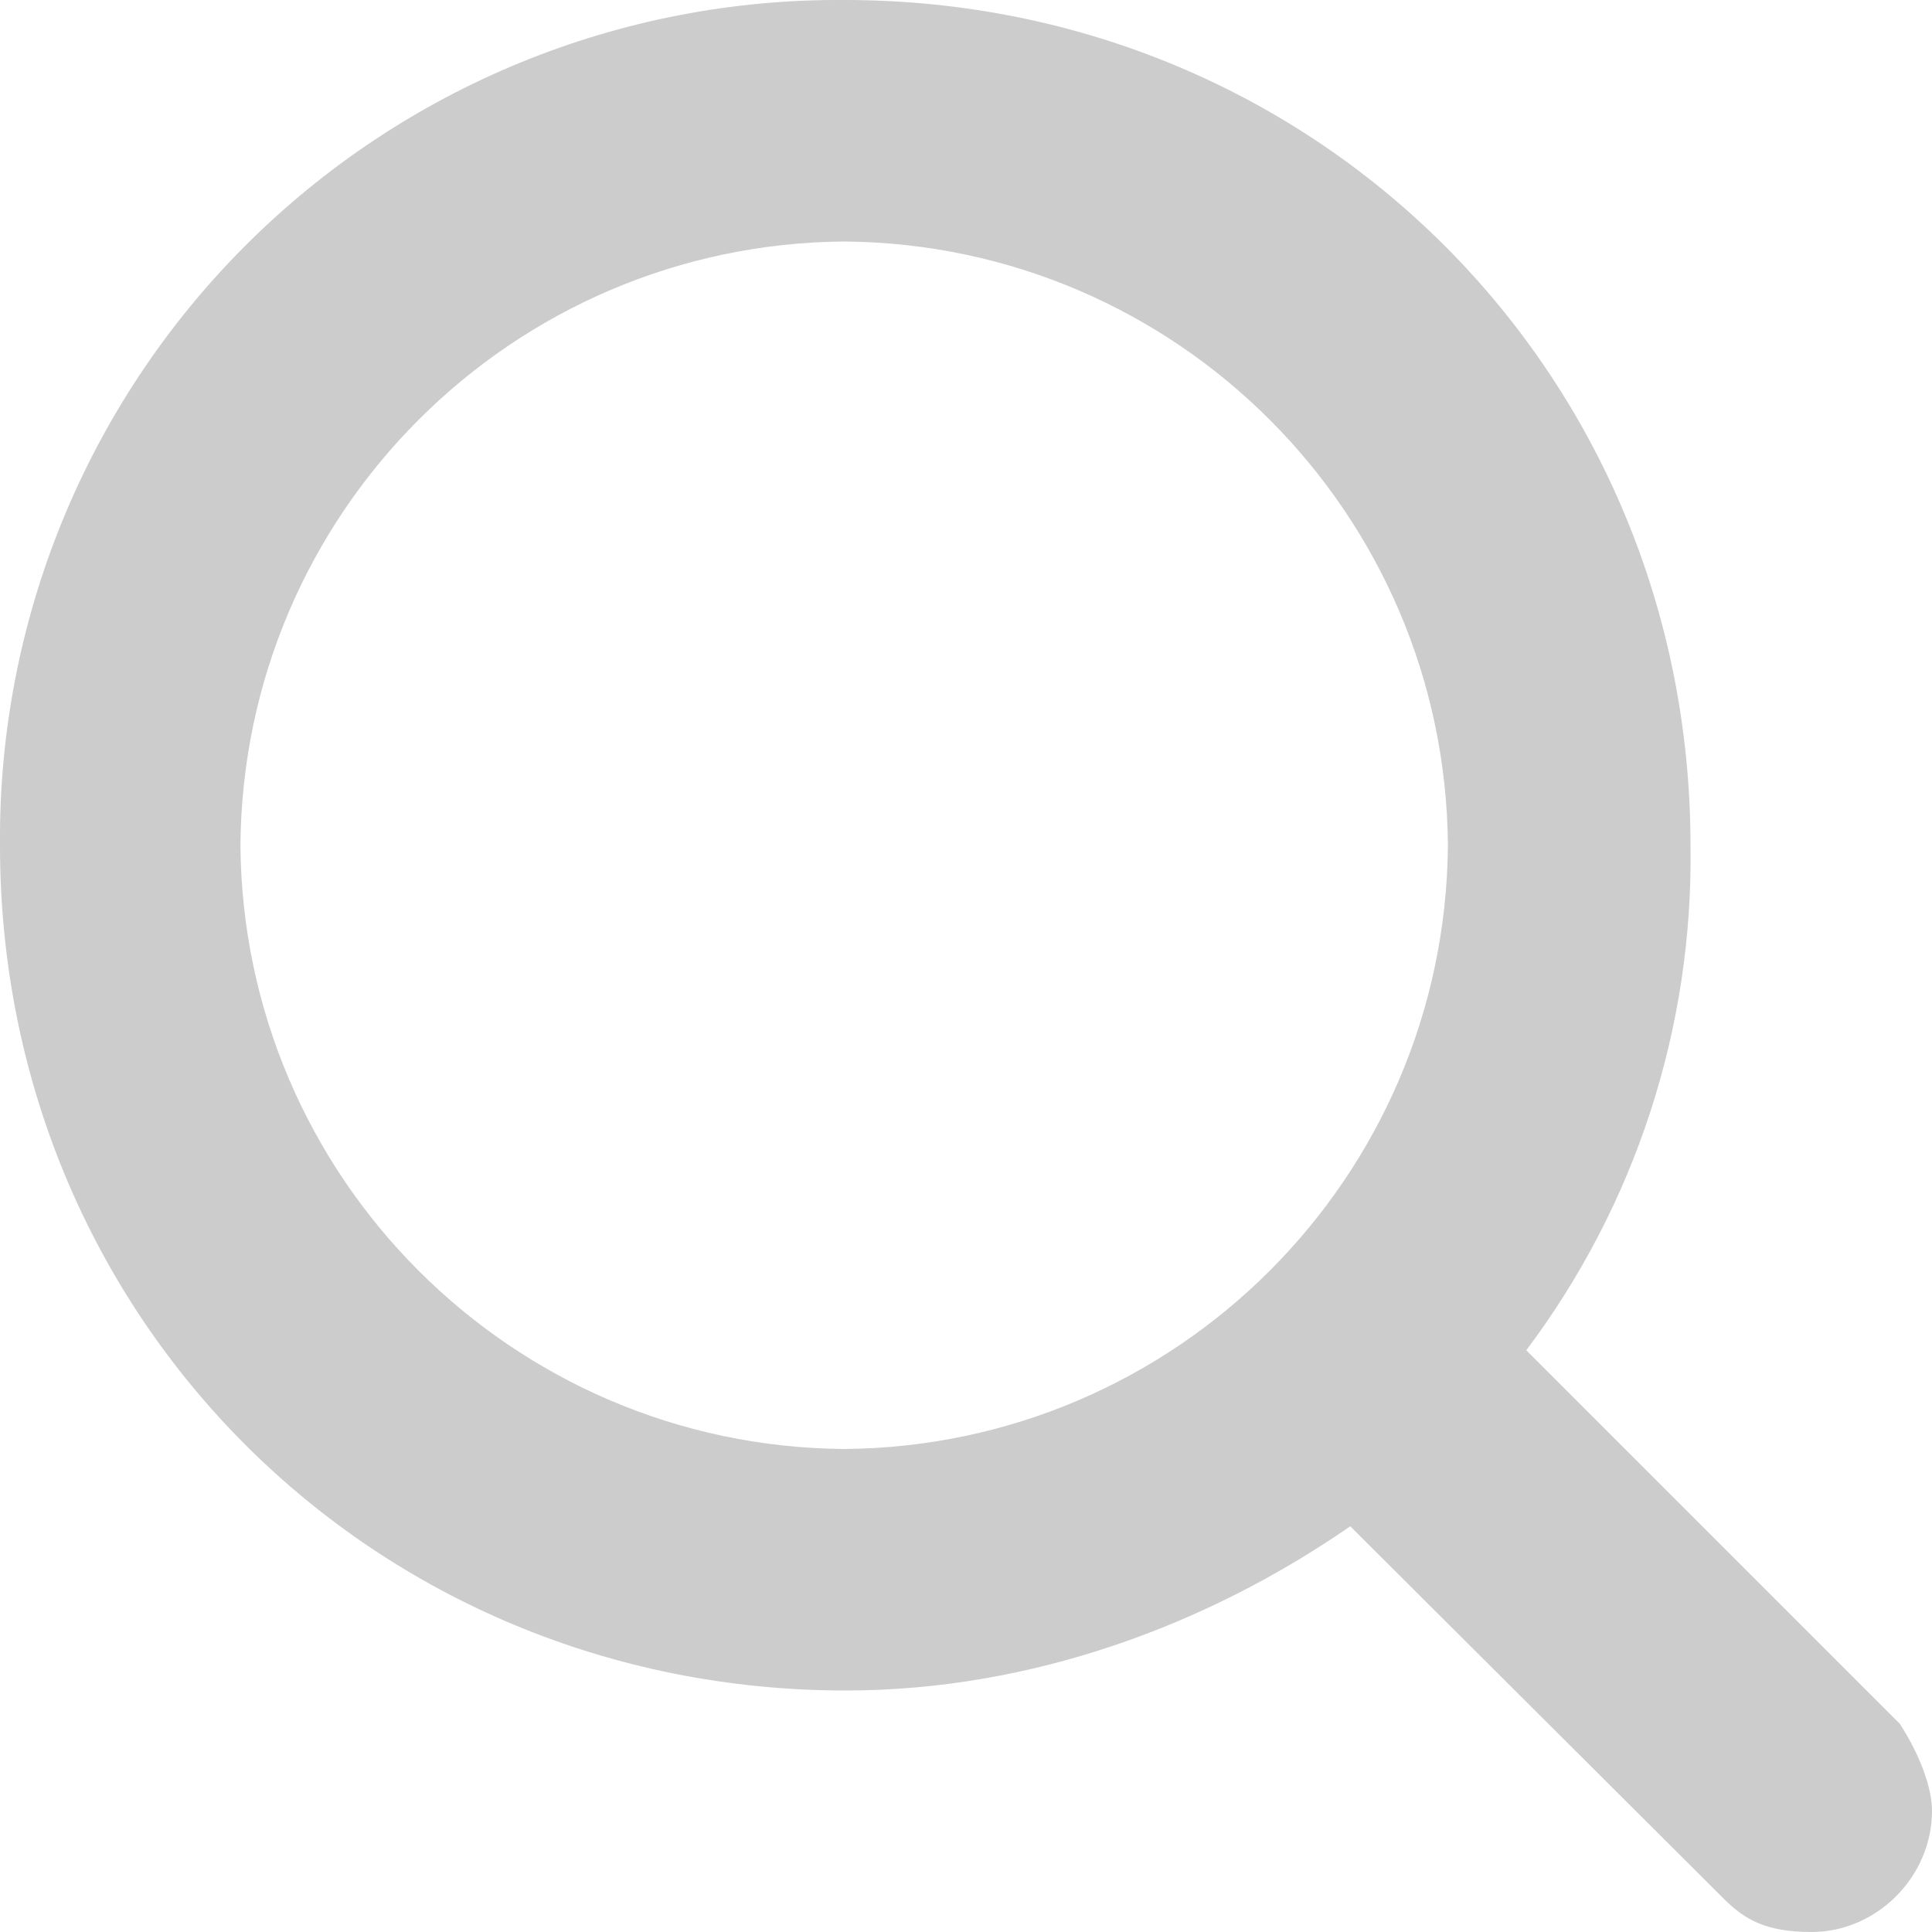
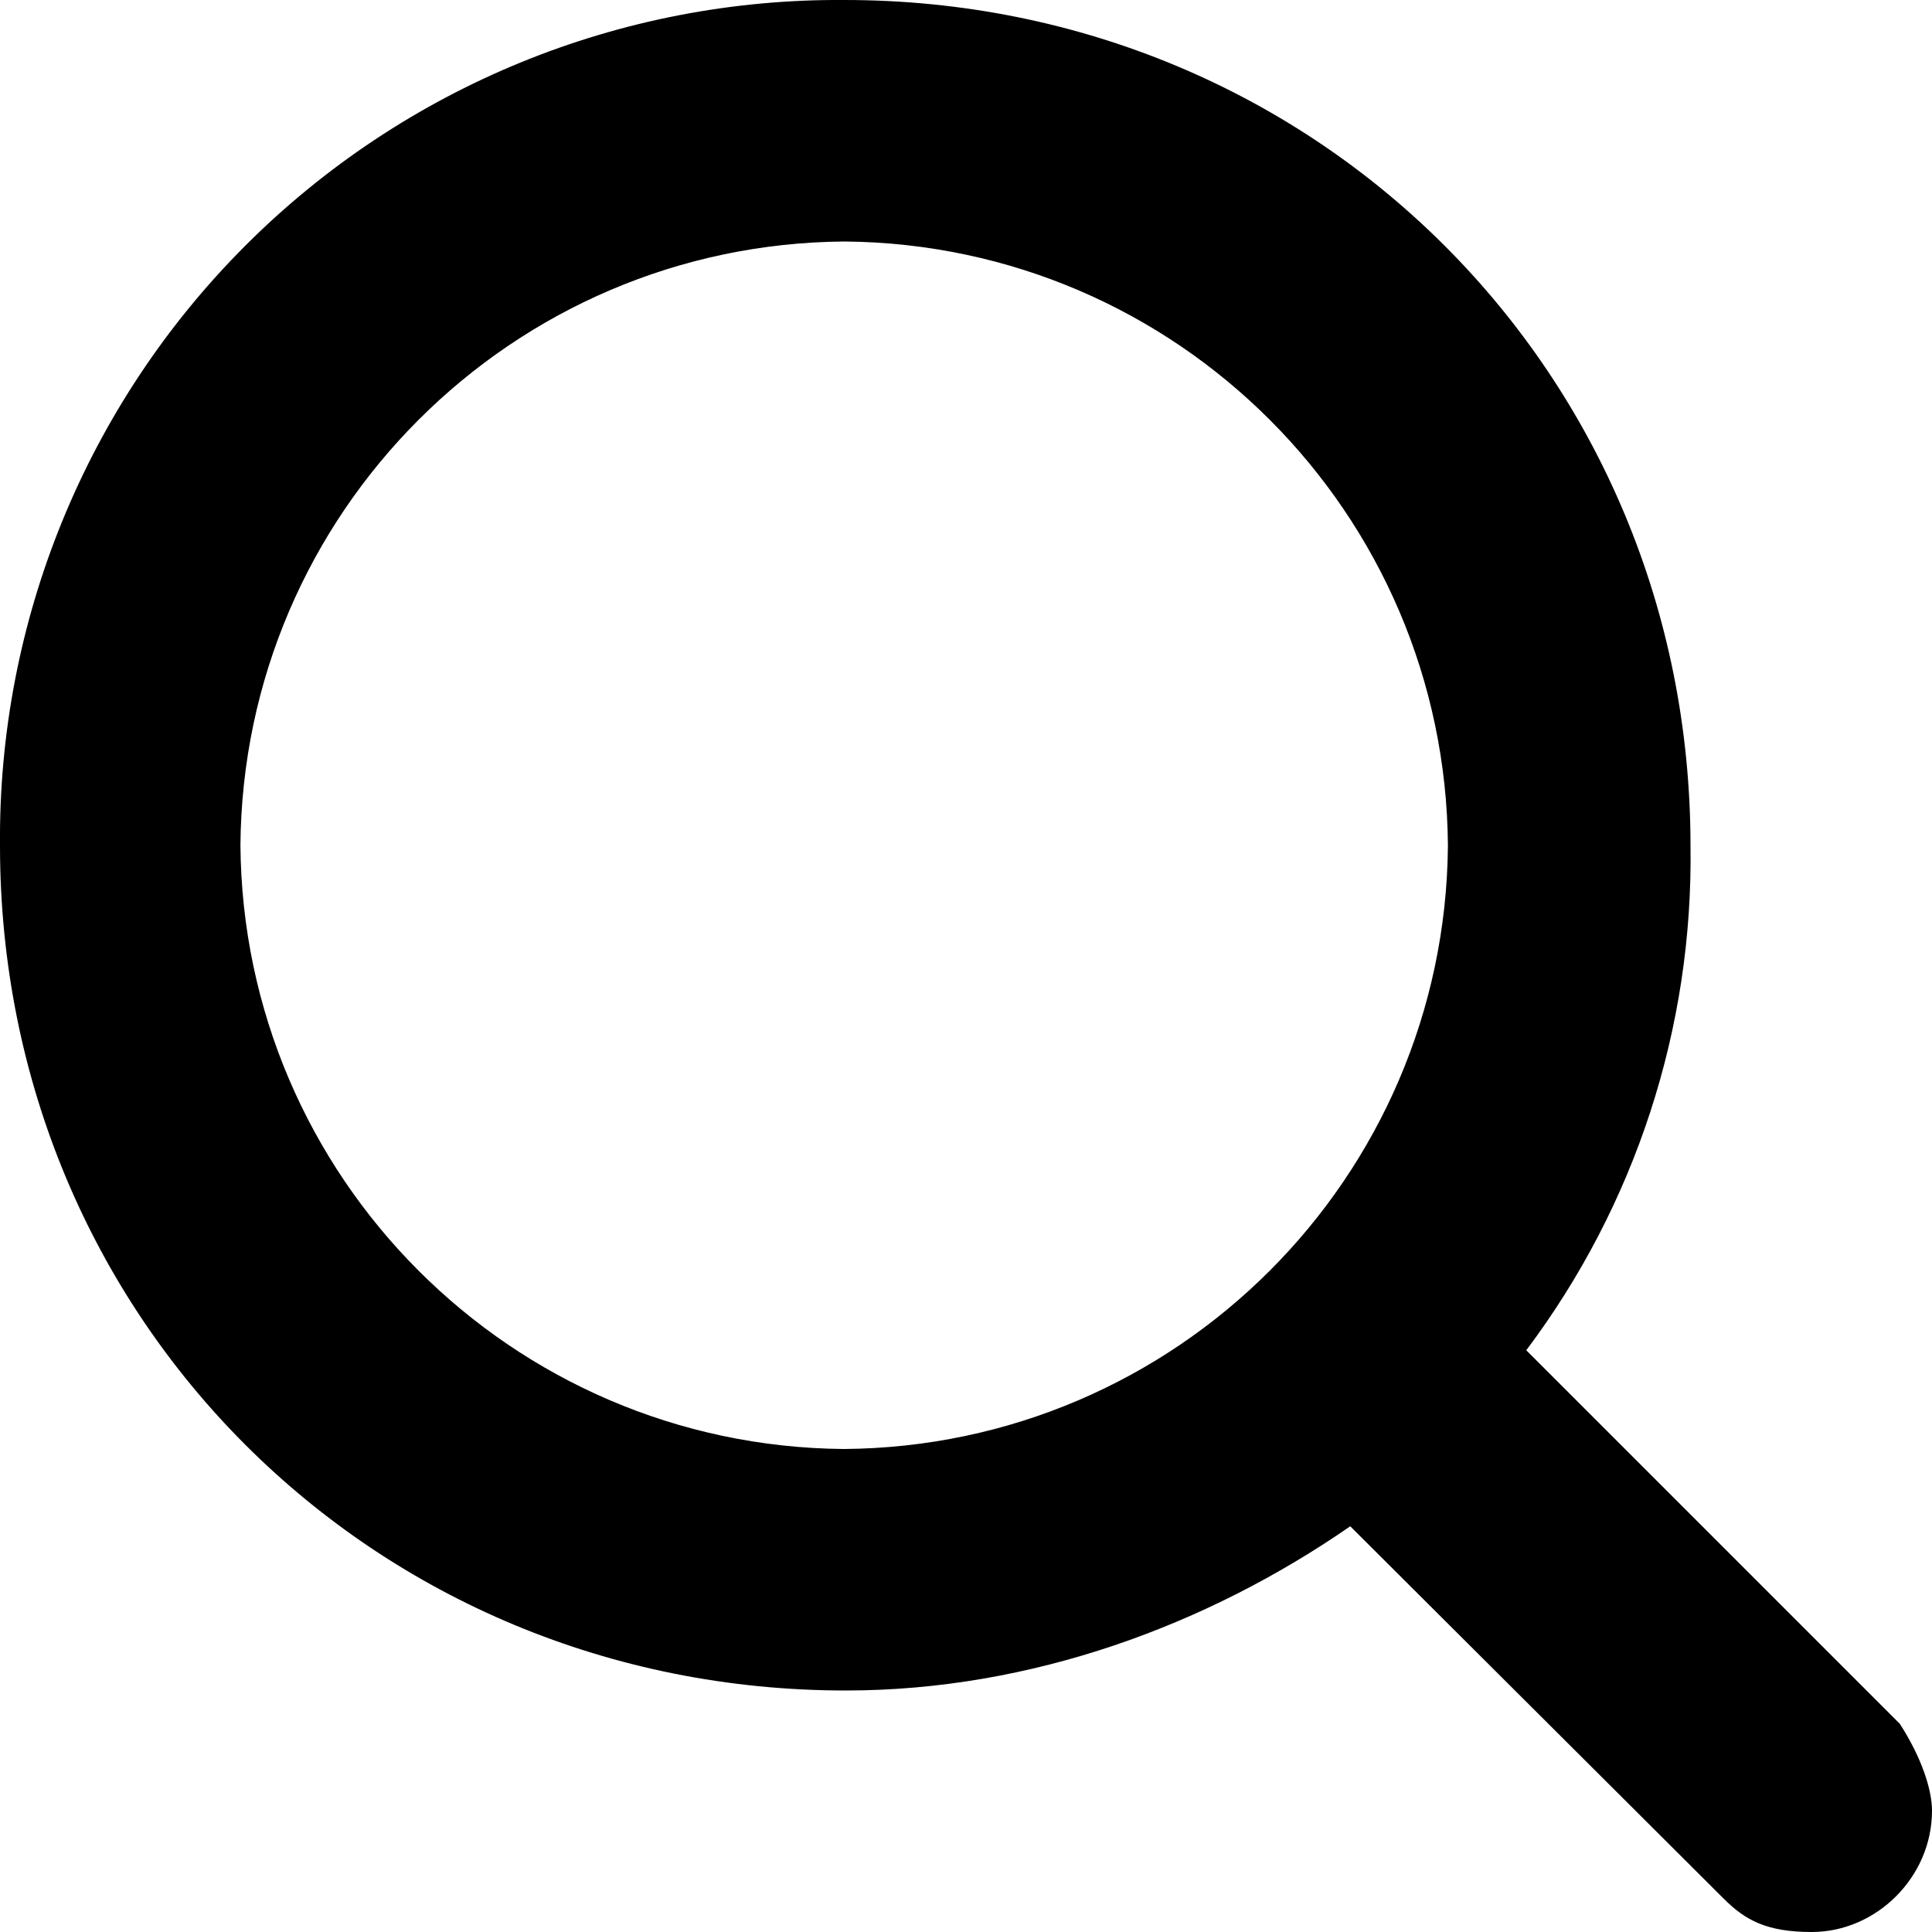
- <svg xmlns="http://www.w3.org/2000/svg" width="18" height="18" fill="none">
-   <path opacity=".2" d="M17.7 16.06l-3.48-3.48a7.63 7.63 0 001.53-4.7c0-4.4-3.48-7.88-7.88-7.88A7.81 7.81 0 000 7.88c0 4.4 3.48 7.87 7.88 7.87 1.73 0 3.37-.61 4.7-1.53l3.48 3.47c.2.2.4.31.82.31.6 0 1.12-.51 1.12-1.13 0-.2-.1-.5-.3-.81zM2.24 7.88a5.67 5.67 0 015.63-5.63 5.67 5.67 0 015.62 5.63 5.67 5.67 0 01-5.63 5.62 5.67 5.67 0 01-5.62-5.63z" fill="#000" />
+ <svg xmlns="http://www.w3.org/2000/svg" width="18" height="18">
+   <path d="M17.7 16.06l-3.48-3.48a7.63 7.63 0 001.53-4.7c0-4.4-3.48-7.88-7.88-7.88A7.81 7.81 0 000 7.88c0 4.4 3.48 7.87 7.88 7.87 1.73 0 3.37-.61 4.7-1.53l3.48 3.47c.2.2.4.31.82.31.6 0 1.12-.51 1.12-1.13 0-.2-.1-.5-.3-.81zM2.24 7.88a5.67 5.67 0 015.63-5.63 5.67 5.67 0 015.62 5.63 5.67 5.67 0 01-5.63 5.62 5.67 5.67 0 01-5.62-5.63z" />
</svg>
